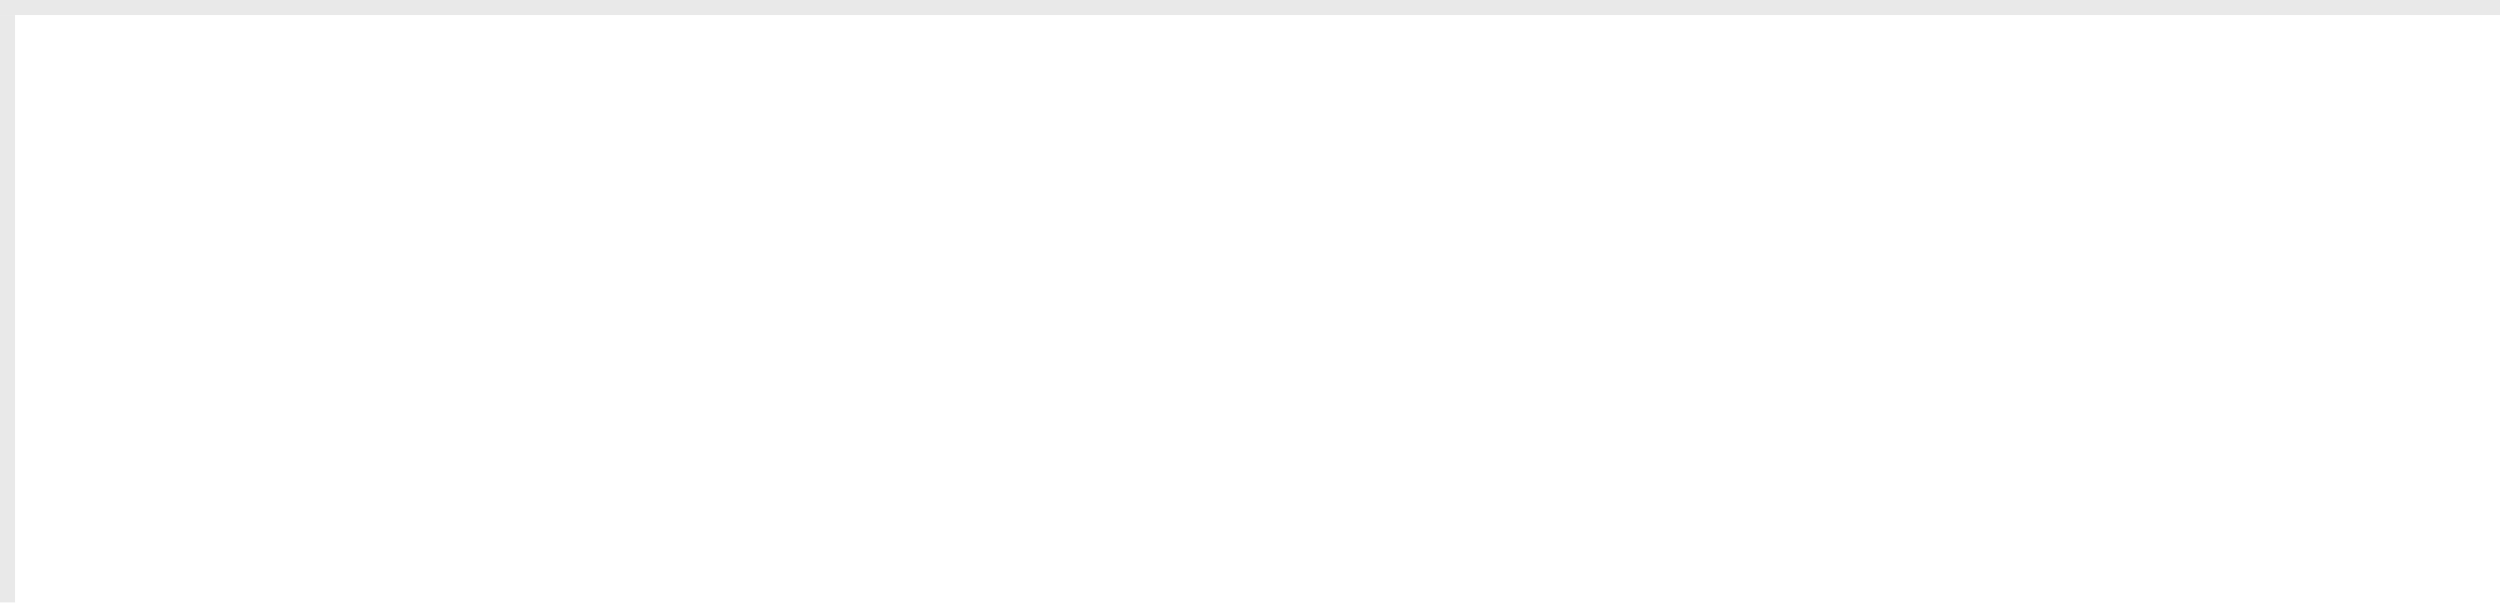
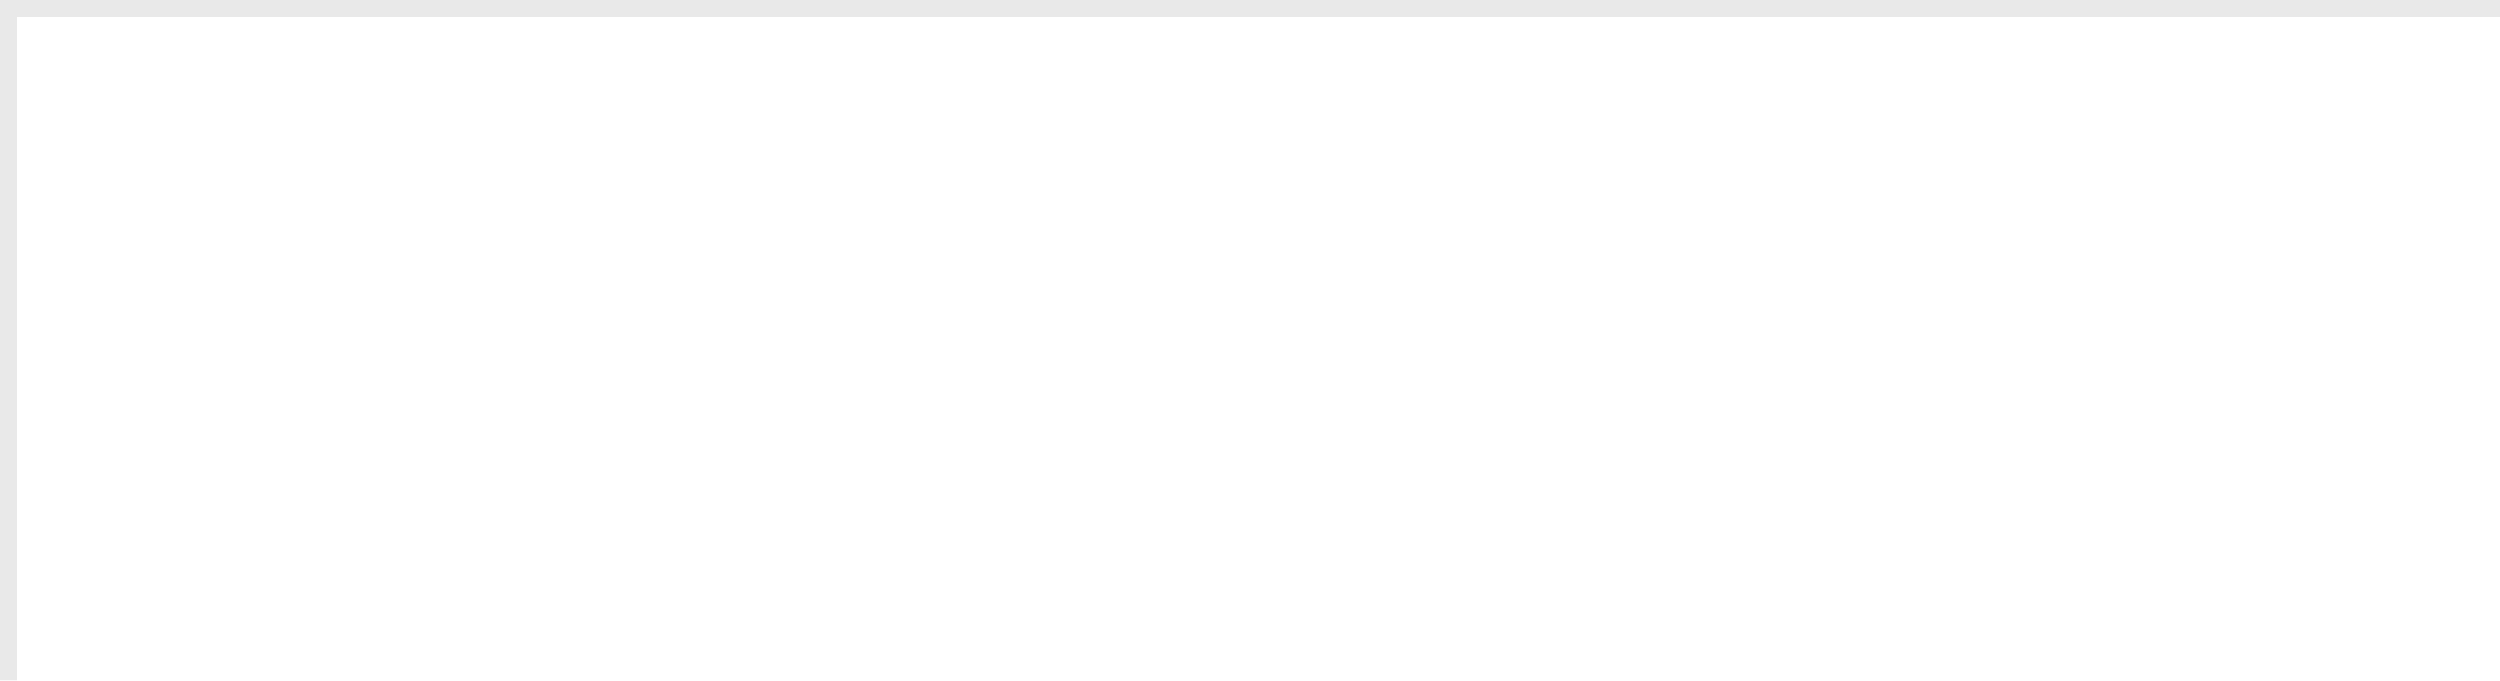
- <svg xmlns="http://www.w3.org/2000/svg" version="1.1" width="166px" height="40px" viewBox="2828 80 166 40">
-   <path d="M 1 1  L 166 1  L 166 40  L 1 40  L 1 1  Z " fill-rule="nonzero" fill="rgba(255, 255, 255, 1)" stroke="none" transform="matrix(1 0 0 1 2828 80 )" class="fill" />
-   <path d="M 0.5 1  L 0.5 40  " stroke-width="1" stroke-dasharray="0" stroke="rgba(233, 233, 233, 1)" fill="none" transform="matrix(1 0 0 1 2828 80 )" class="stroke" />
-   <path d="M 0 0.5  L 166 0.5  " stroke-width="1" stroke-dasharray="0" stroke="rgba(233, 233, 233, 1)" fill="none" transform="matrix(1 0 0 1 2828 80 )" class="stroke" />
+ <svg xmlns="http://www.w3.org/2000/svg" version="1.1" width="147px" height="40px" viewBox="1092 120 147 40">
+   <path d="M 1 1  L 147 1  L 147 40  L 1 40  L 1 1  Z " fill-rule="nonzero" fill="rgba(255, 255, 255, 1)" stroke="none" transform="matrix(1 0 0 1 1092 120 )" class="fill" />
+   <path d="M 0.5 1  L 0.5 40  " stroke-width="1" stroke-dasharray="0" stroke="rgba(233, 233, 233, 1)" fill="none" transform="matrix(1 0 0 1 1092 120 )" class="stroke" />
+   <path d="M 0 0.5  L 147 0.5  " stroke-width="1" stroke-dasharray="0" stroke="rgba(233, 233, 233, 1)" fill="none" transform="matrix(1 0 0 1 1092 120 )" class="stroke" />
</svg>
